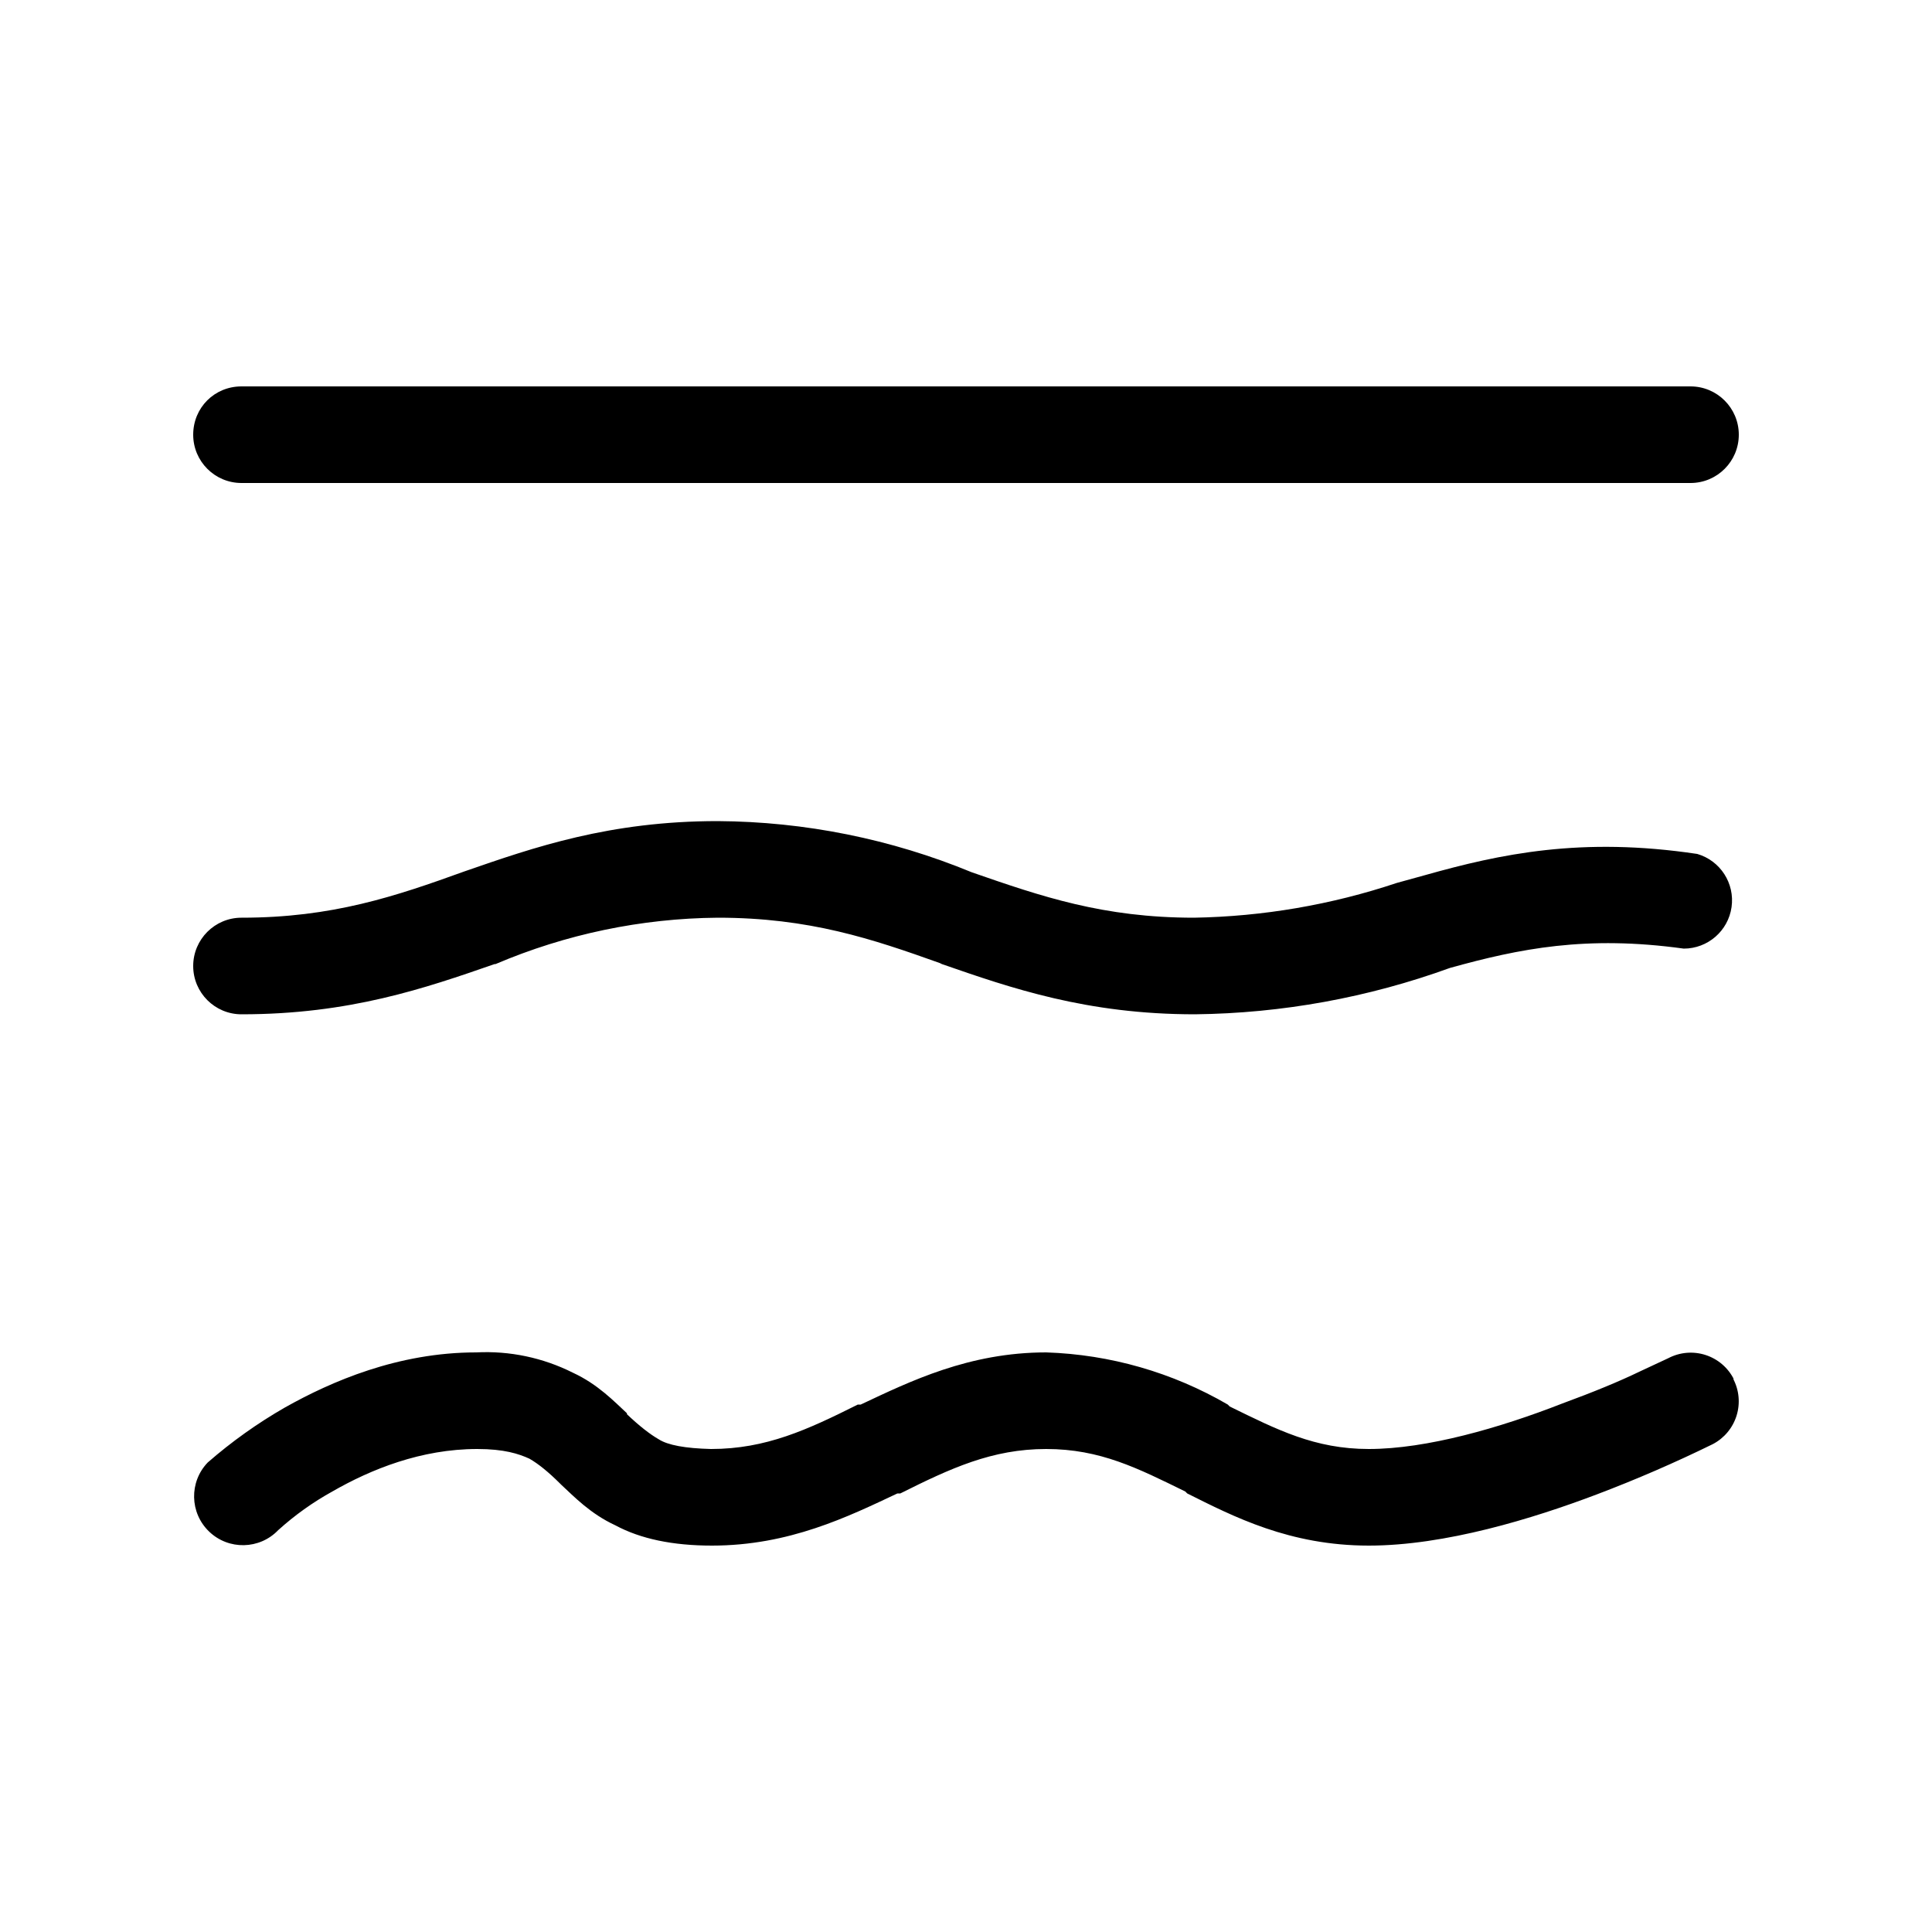
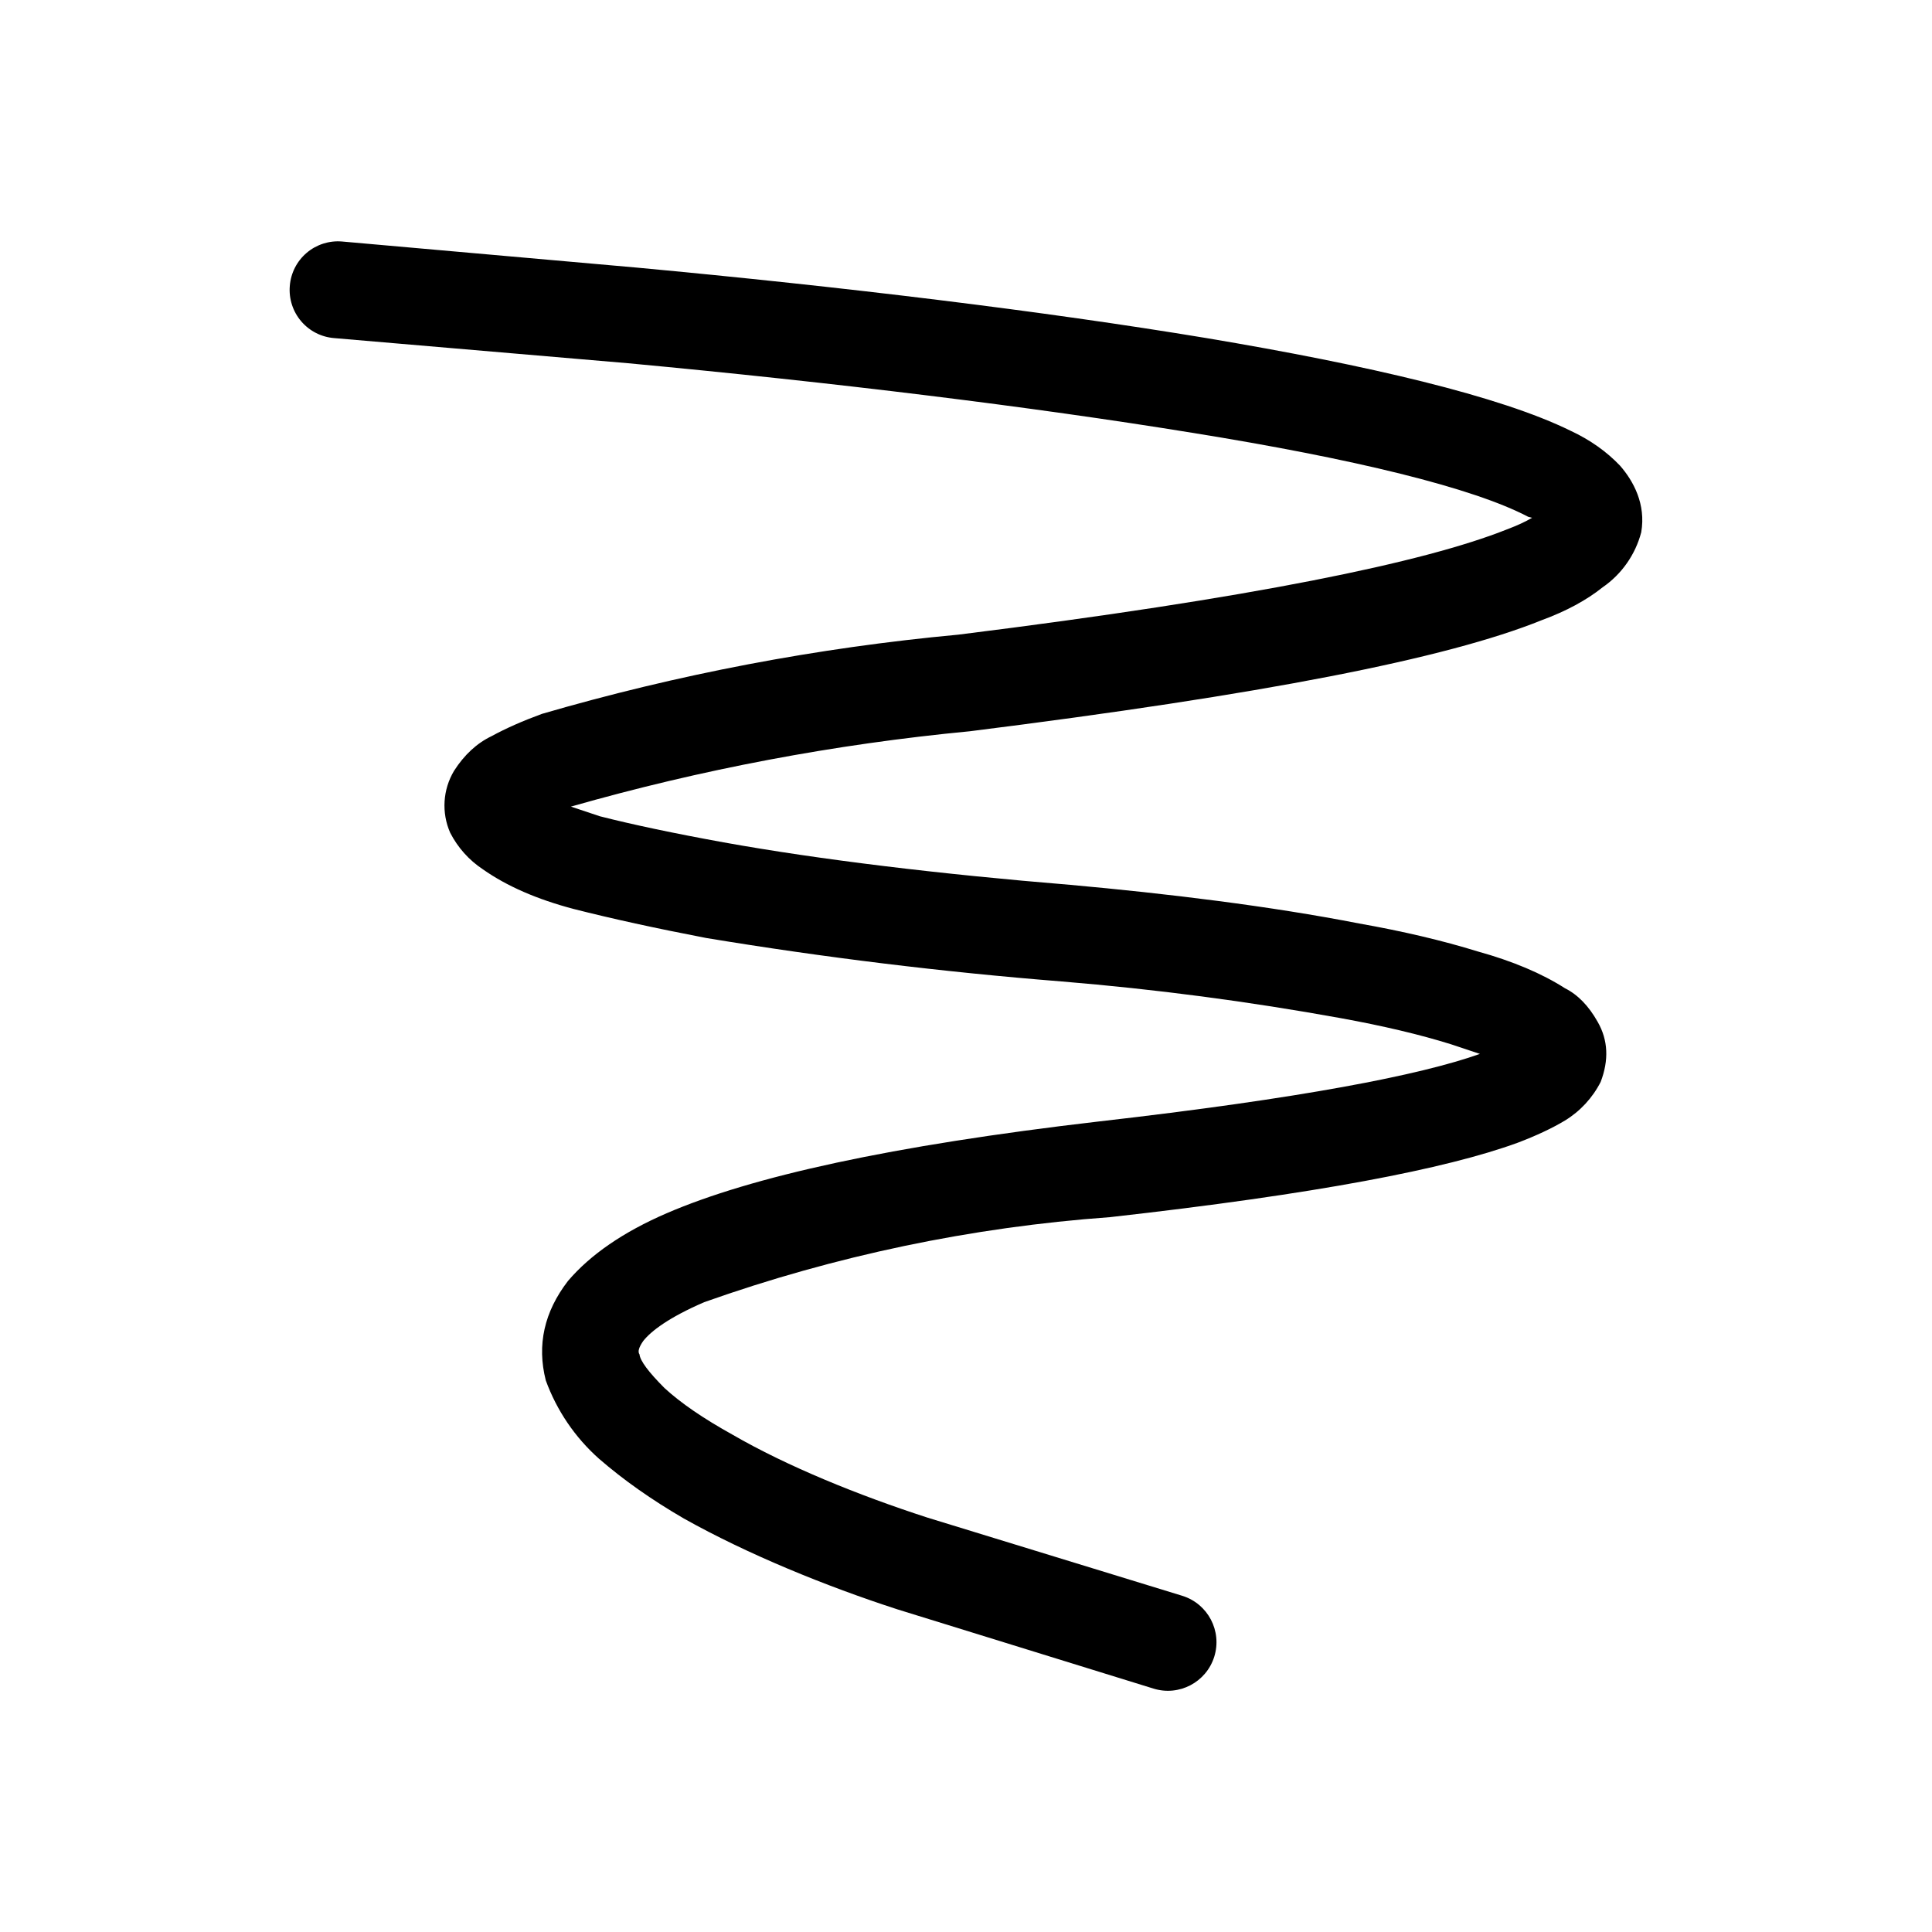
<svg xmlns="http://www.w3.org/2000/svg" width="20" height="20" viewBox="0 0 20 20">
-   <path d="M2 4.5c0-.28.22-.5.5-.5h15a.5.5 0 0 1 0 1h-15a.5.5 0 0 1-.5-.5m7.75 5.48c.72.25 1.5.52 2.62.52a8 8 0 0 0 2.64-.48c.72-.2 1.41-.34 2.42-.2a.5.5 0 0 0 .14-.98c-1.2-.18-2.04 0-2.82.22l-.29.08a7 7 0 0 1-2.1.36c-.94 0-1.58-.22-2.3-.47a7 7 0 0 0-2.63-.53c-1.12 0-1.9.27-2.62.52-.72.26-1.37.48-2.31.48a.5.5 0 0 0 0 1c1.12 0 1.9-.27 2.62-.52h.01a6 6 0 0 1 2.3-.48c.95 0 1.6.22 2.3.47zm8.2 4.3a.5.5 0 0 0-.68-.22l-.3.14q-.31.15-.8.33c-.64.25-1.4.47-2 .47-.56 0-.95-.2-1.44-.44l-.02-.02a4 4 0 0 0-1.88-.54c-.8 0-1.41.3-1.92.54h-.03c-.52.26-.95.46-1.52.46q-.4-.01-.54-.1-.14-.08-.33-.26v-.01c-.13-.12-.3-.3-.56-.42a2 2 0 0 0-1-.21c-.81 0-1.5.3-1.98.57a5 5 0 0 0-.8.57.5.5 0 1 0 .73.7 3 3 0 0 1 .56-.4c.4-.23.92-.44 1.5-.44.28 0 .43.05.54.1q.14.08.32.26l.01.01c.13.12.3.3.56.42q.39.21 1 .21c.8 0 1.41-.3 1.92-.54h.03c.52-.26.95-.46 1.51-.46s.95.2 1.44.44l.02.02c.48.24 1.06.54 1.88.54.79 0 1.7-.28 2.36-.53a14 14 0 0 0 1.2-.52.5.5 0 0 0 .21-.68" />
+   <path d="M3 2.96a.5.5 0 0 1 .54-.46l3.05.27c2.15.2 4.21.45 5.9.73 1.67.28 3.04.6 3.77.96q.3.14.51.36c.14.16.27.4.22.69a1 1 0 0 1-.4.57q-.25.2-.63.34c-.99.4-2.89.77-5.92 1.15a23 23 0 0 0-4.13.78l.3.1q.51.13 1.28.27c1 .18 2.25.33 3.59.44 1 .09 2.07.22 2.99.4q.68.12 1.23.29.54.15.9.38.2.1.34.35.16.28.03.62a1 1 0 0 1-.37.4q-.2.12-.49.23c-.74.27-2.08.53-4.22.77a16 16 0 0 0-4.2.88c-.37.16-.55.3-.63.4q-.07.1-.04.14.01.1.26.35.25.23.7.48c.57.33 1.31.63 2.02.86l2.64.81a.5.5 0 0 1-.3.96l-2.65-.82c-.74-.24-1.55-.57-2.21-.94q-.5-.29-.88-.62a2 2 0 0 1-.55-.81q-.14-.55.23-1.03.35-.41 1.02-.7c.88-.38 2.32-.7 4.47-.95 2.1-.24 3.33-.48 3.95-.7l-.3-.1q-.48-.15-1.14-.27a30 30 0 0 0-2.89-.38 44 44 0 0 1-3.68-.45q-.78-.15-1.37-.3Q5.37 9.26 5 9a1 1 0 0 1-.34-.38.7.7 0 0 1 .04-.64q.16-.25.39-.36.22-.12.52-.23a23 23 0 0 1 4.31-.82c3.05-.38 4.83-.75 5.68-1.09q.16-.06.26-.12l-.04-.01c-.57-.3-1.8-.6-3.48-.87-1.66-.27-3.7-.52-5.84-.72L3.46 3.5A.5.5 0 0 1 3 2.96" />
</svg>
